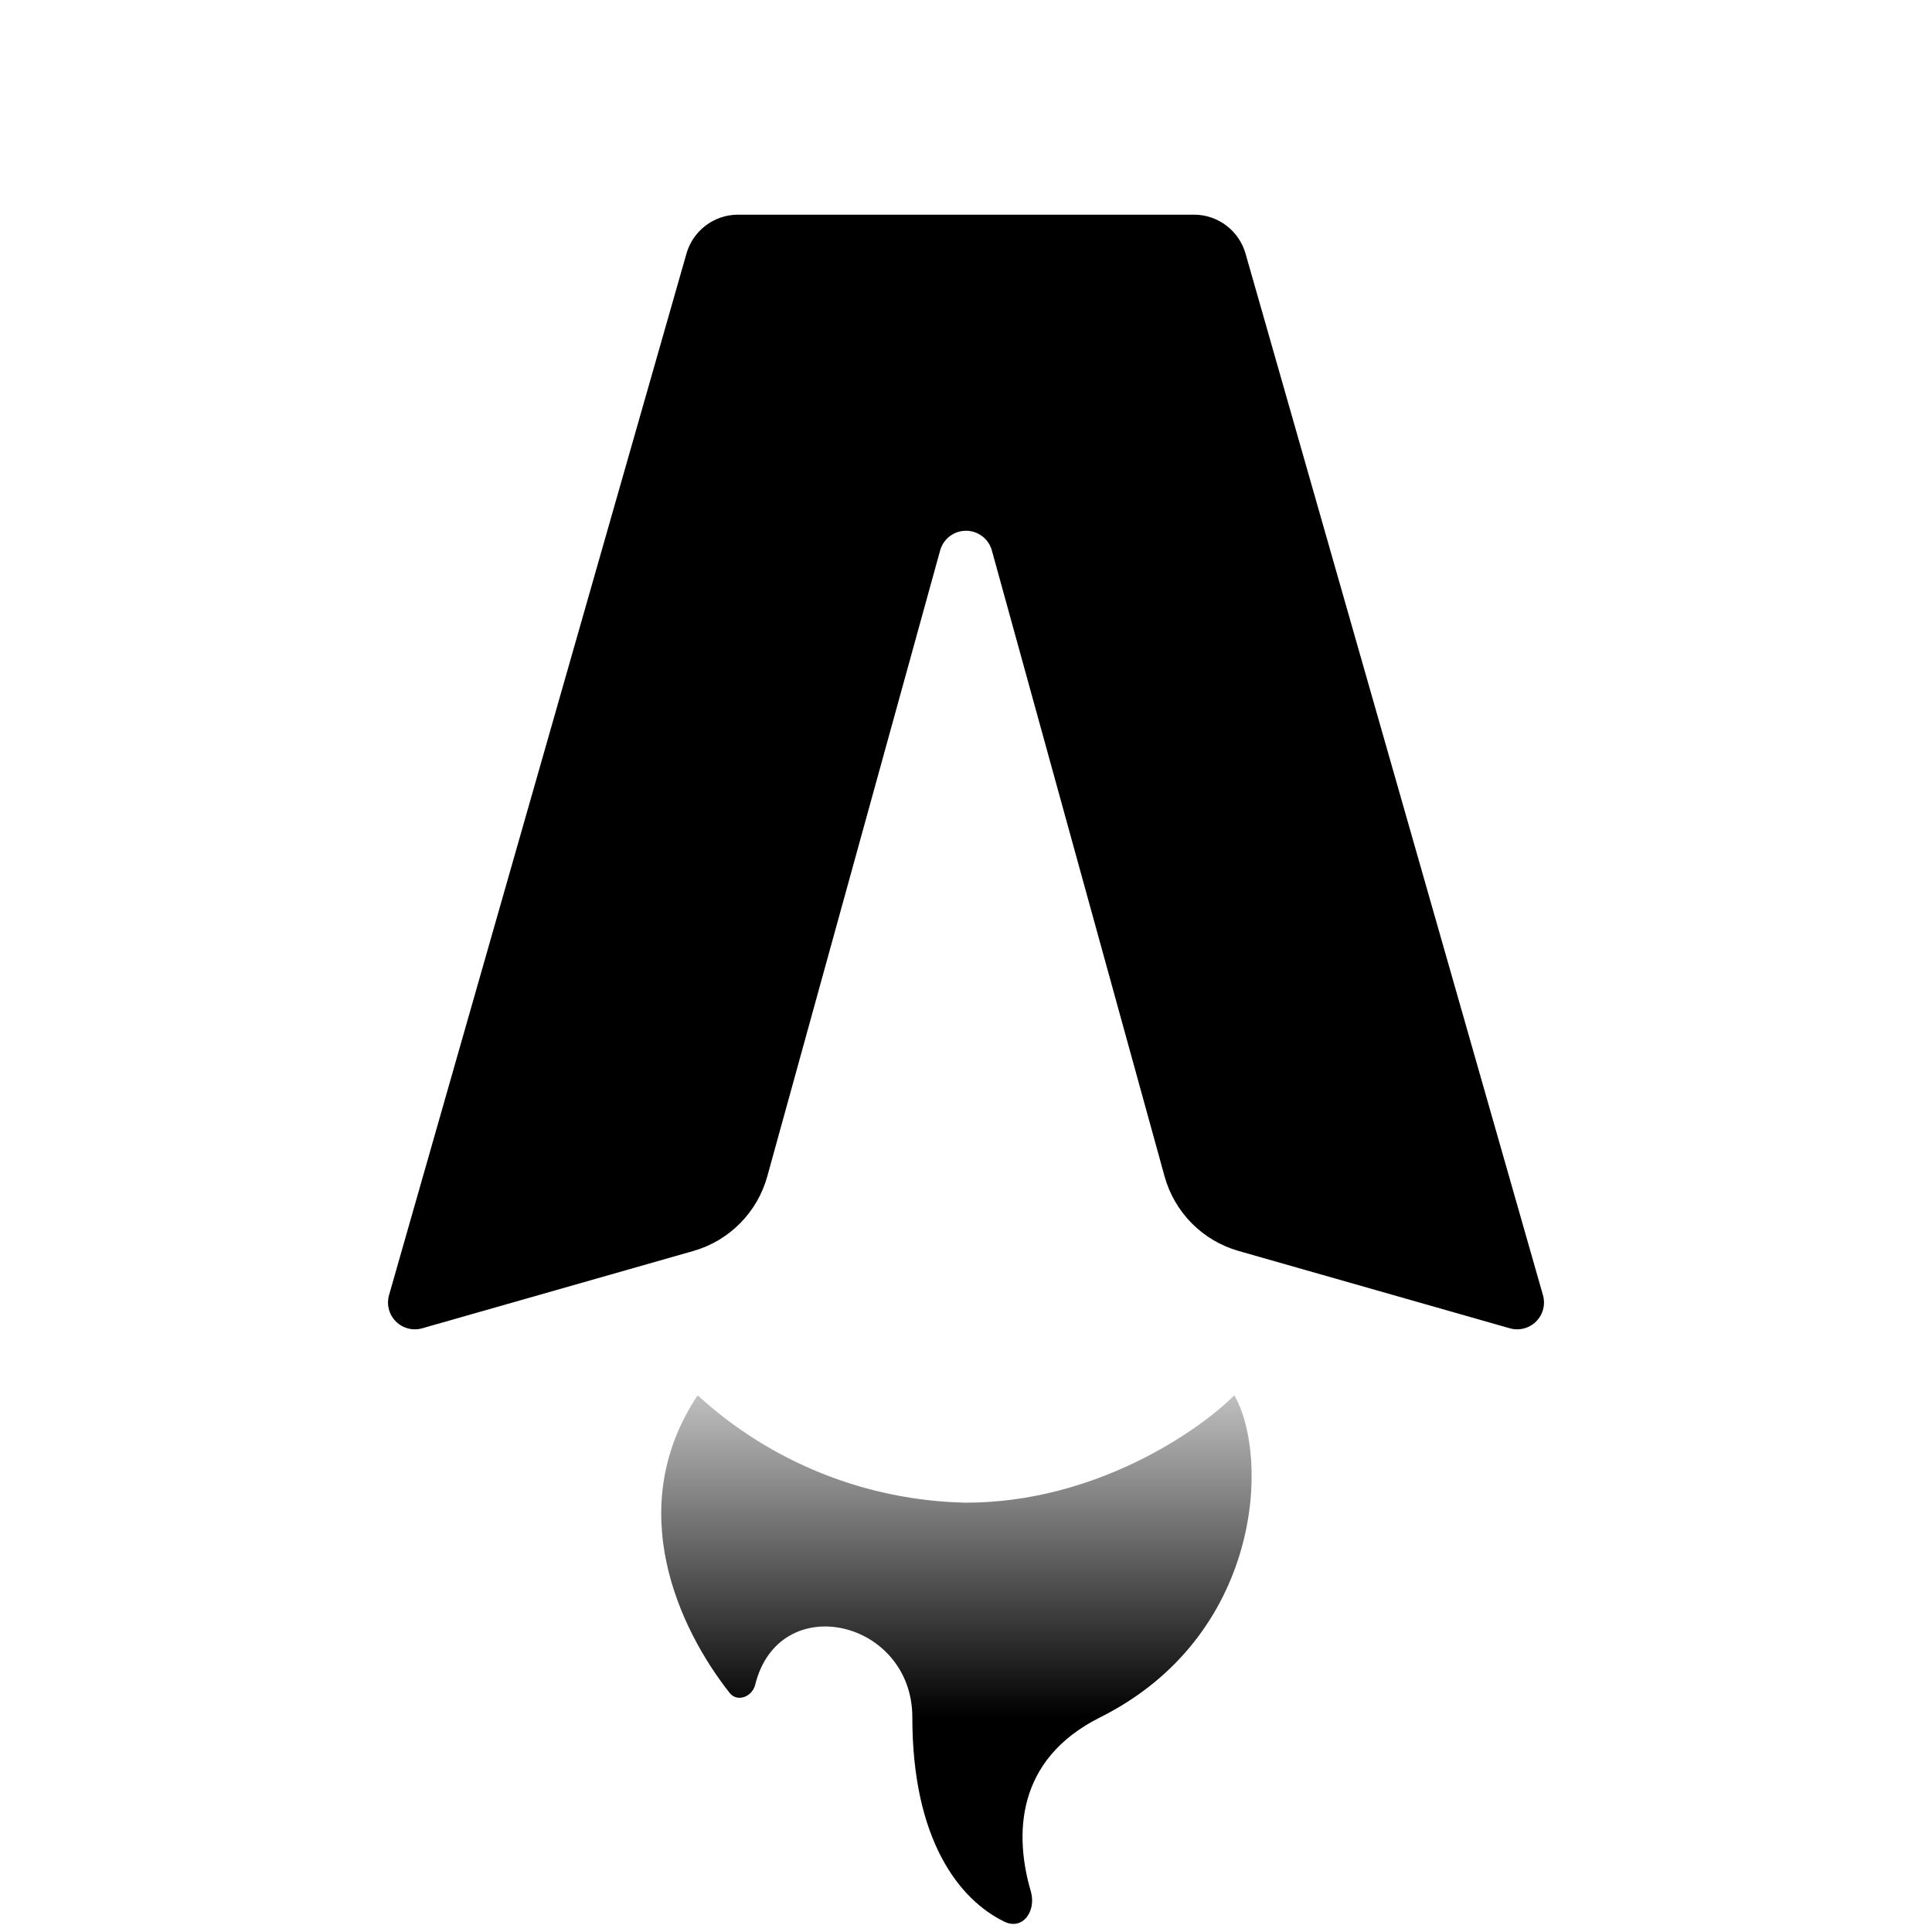
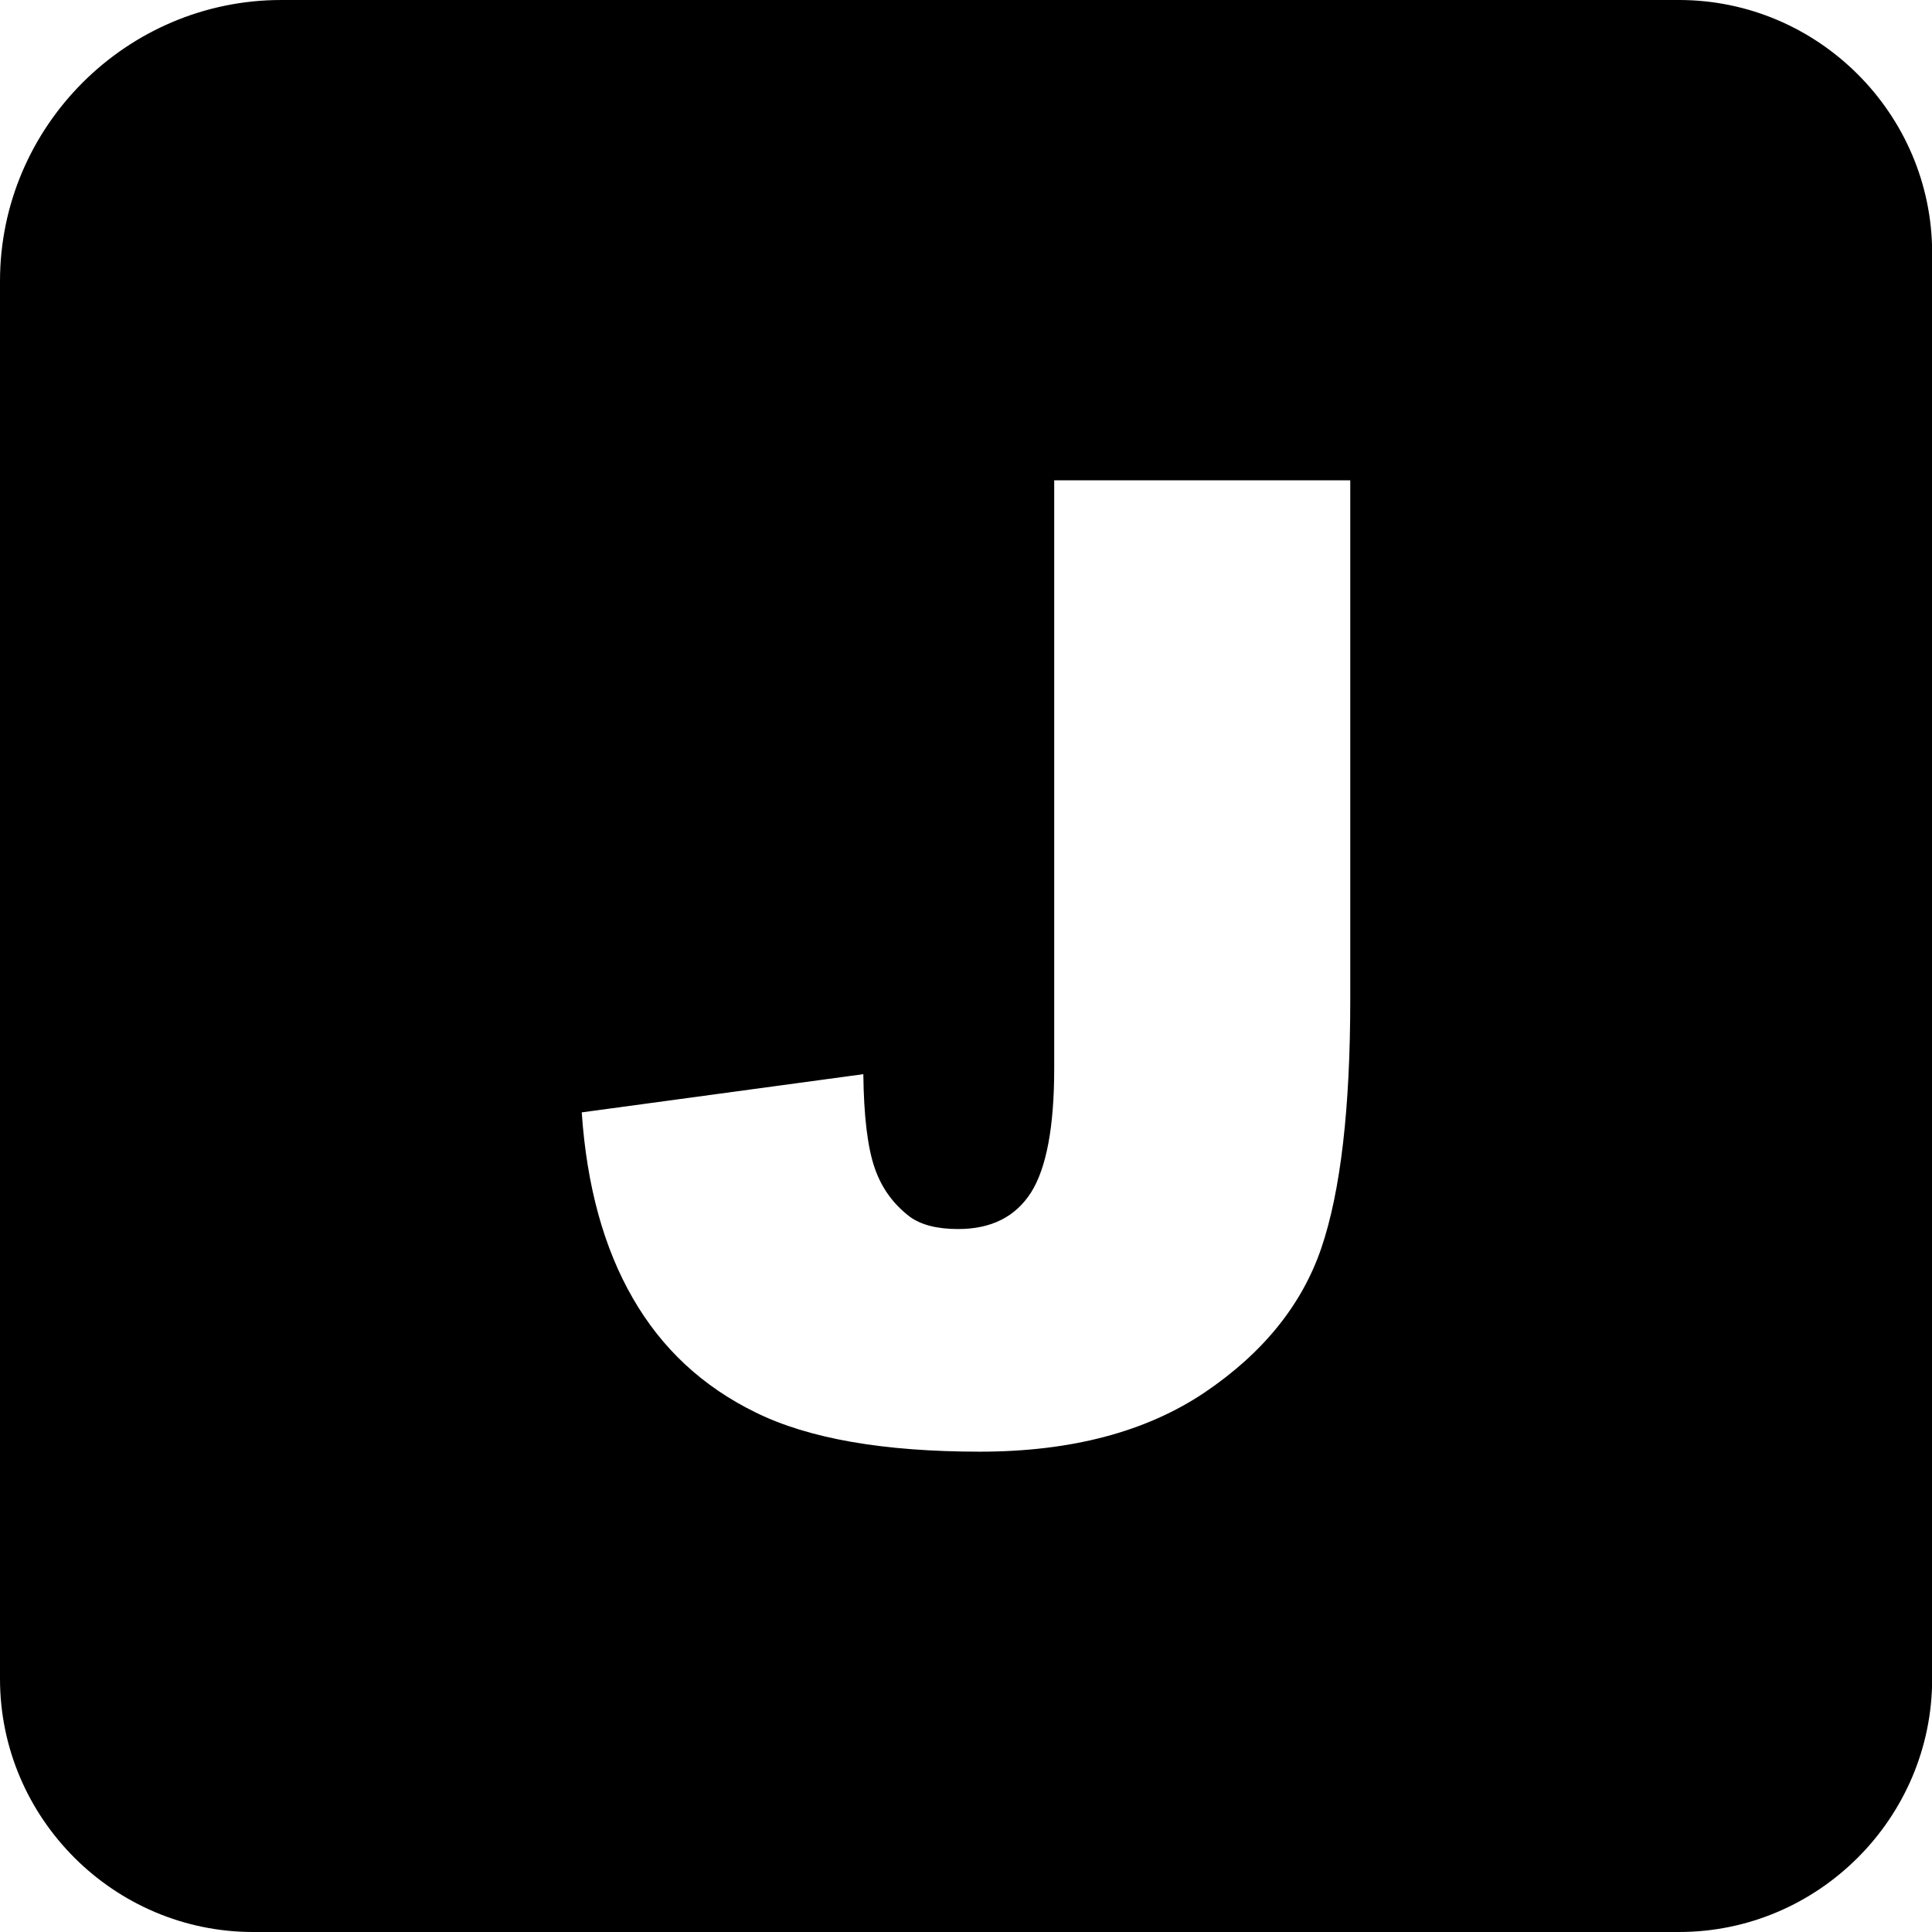
- <svg xmlns="http://www.w3.org/2000/svg" fill="none" viewBox="0 0 36 36">
-   <path fill="#000" d="M22.25 4h-8.5a1 1 0 0 0-.96.73l-5.54 19.4a.5.5 0 0 0 .62.62l5.05-1.44a2 2 0 0 0 1.38-1.4l3.22-11.66a.5.5 0 0 1 .96 0l3.22 11.67a2 2 0 0 0 1.38 1.39l5.05 1.44a.5.5 0 0 0 .62-.62l-5.54-19.4a1 1 0 0 0-.96-.73Z" />
-   <path fill="url(#gradient)" d="M18 28a7.63 7.63 0 0 1-5-2c-1.4 2.1-.35 4.35.6 5.55.14.17.41.07.47-.15.44-1.8 2.93-1.22 2.93.6 0 2.28.87 3.4 1.72 3.81.34.16.59-.2.49-.56-.31-1.05-.29-2.46 1.29-3.25 3-1.5 3.17-4.83 2.5-6-.67.67-2.6 2-5 2Z" />
-   <defs>
-     <linearGradient id="gradient" x1="16" x2="16" y1="32" y2="24" gradientUnits="userSpaceOnUse">
-       <stop stop-color="#000" />
-       <stop offset="1" stop-color="#000" stop-opacity="0" />
-     </linearGradient>
-   </defs>
-   <style>
-     @media (prefers-color-scheme:dark){:root{filter:invert(100%)}}
-   </style>
+ <svg xmlns="http://www.w3.org/2000/svg" height="24" width="24" viewBox="0 0 122.88 122.88">
+   <path d="M17.89 0h88.9c8.85 0 16.1 7.24 16.1 16.1v90.68c0 8.85-7.24 16.1-16.1 16.1H16.1c-8.85 0-16.1-7.24-16.1-16.1v-88.9C0 8.05 8.05 0 17.89 0zm49.15 30.55h18.84v33c0 6.93-.61 12.21-1.84 15.83-1.23 3.61-3.71 6.68-7.43 9.19-3.72 2.5-8.49 3.76-14.28 3.76-6.14 0-10.89-.83-14.26-2.49-3.38-1.65-5.98-4.07-7.82-7.27-1.84-3.18-2.93-7.13-3.25-11.82l17.91-2.43c.03 2.66.27 4.64.71 5.93.44 1.3 1.19 2.33 2.25 3.14.72.52 1.74.78 3.07.78 2.11 0 3.65-.78 4.64-2.33.98-1.56 1.47-4.19 1.47-7.88V30.55h-.01z" fill-rule="evenodd" clip-rule="evenodd" />
</svg>
